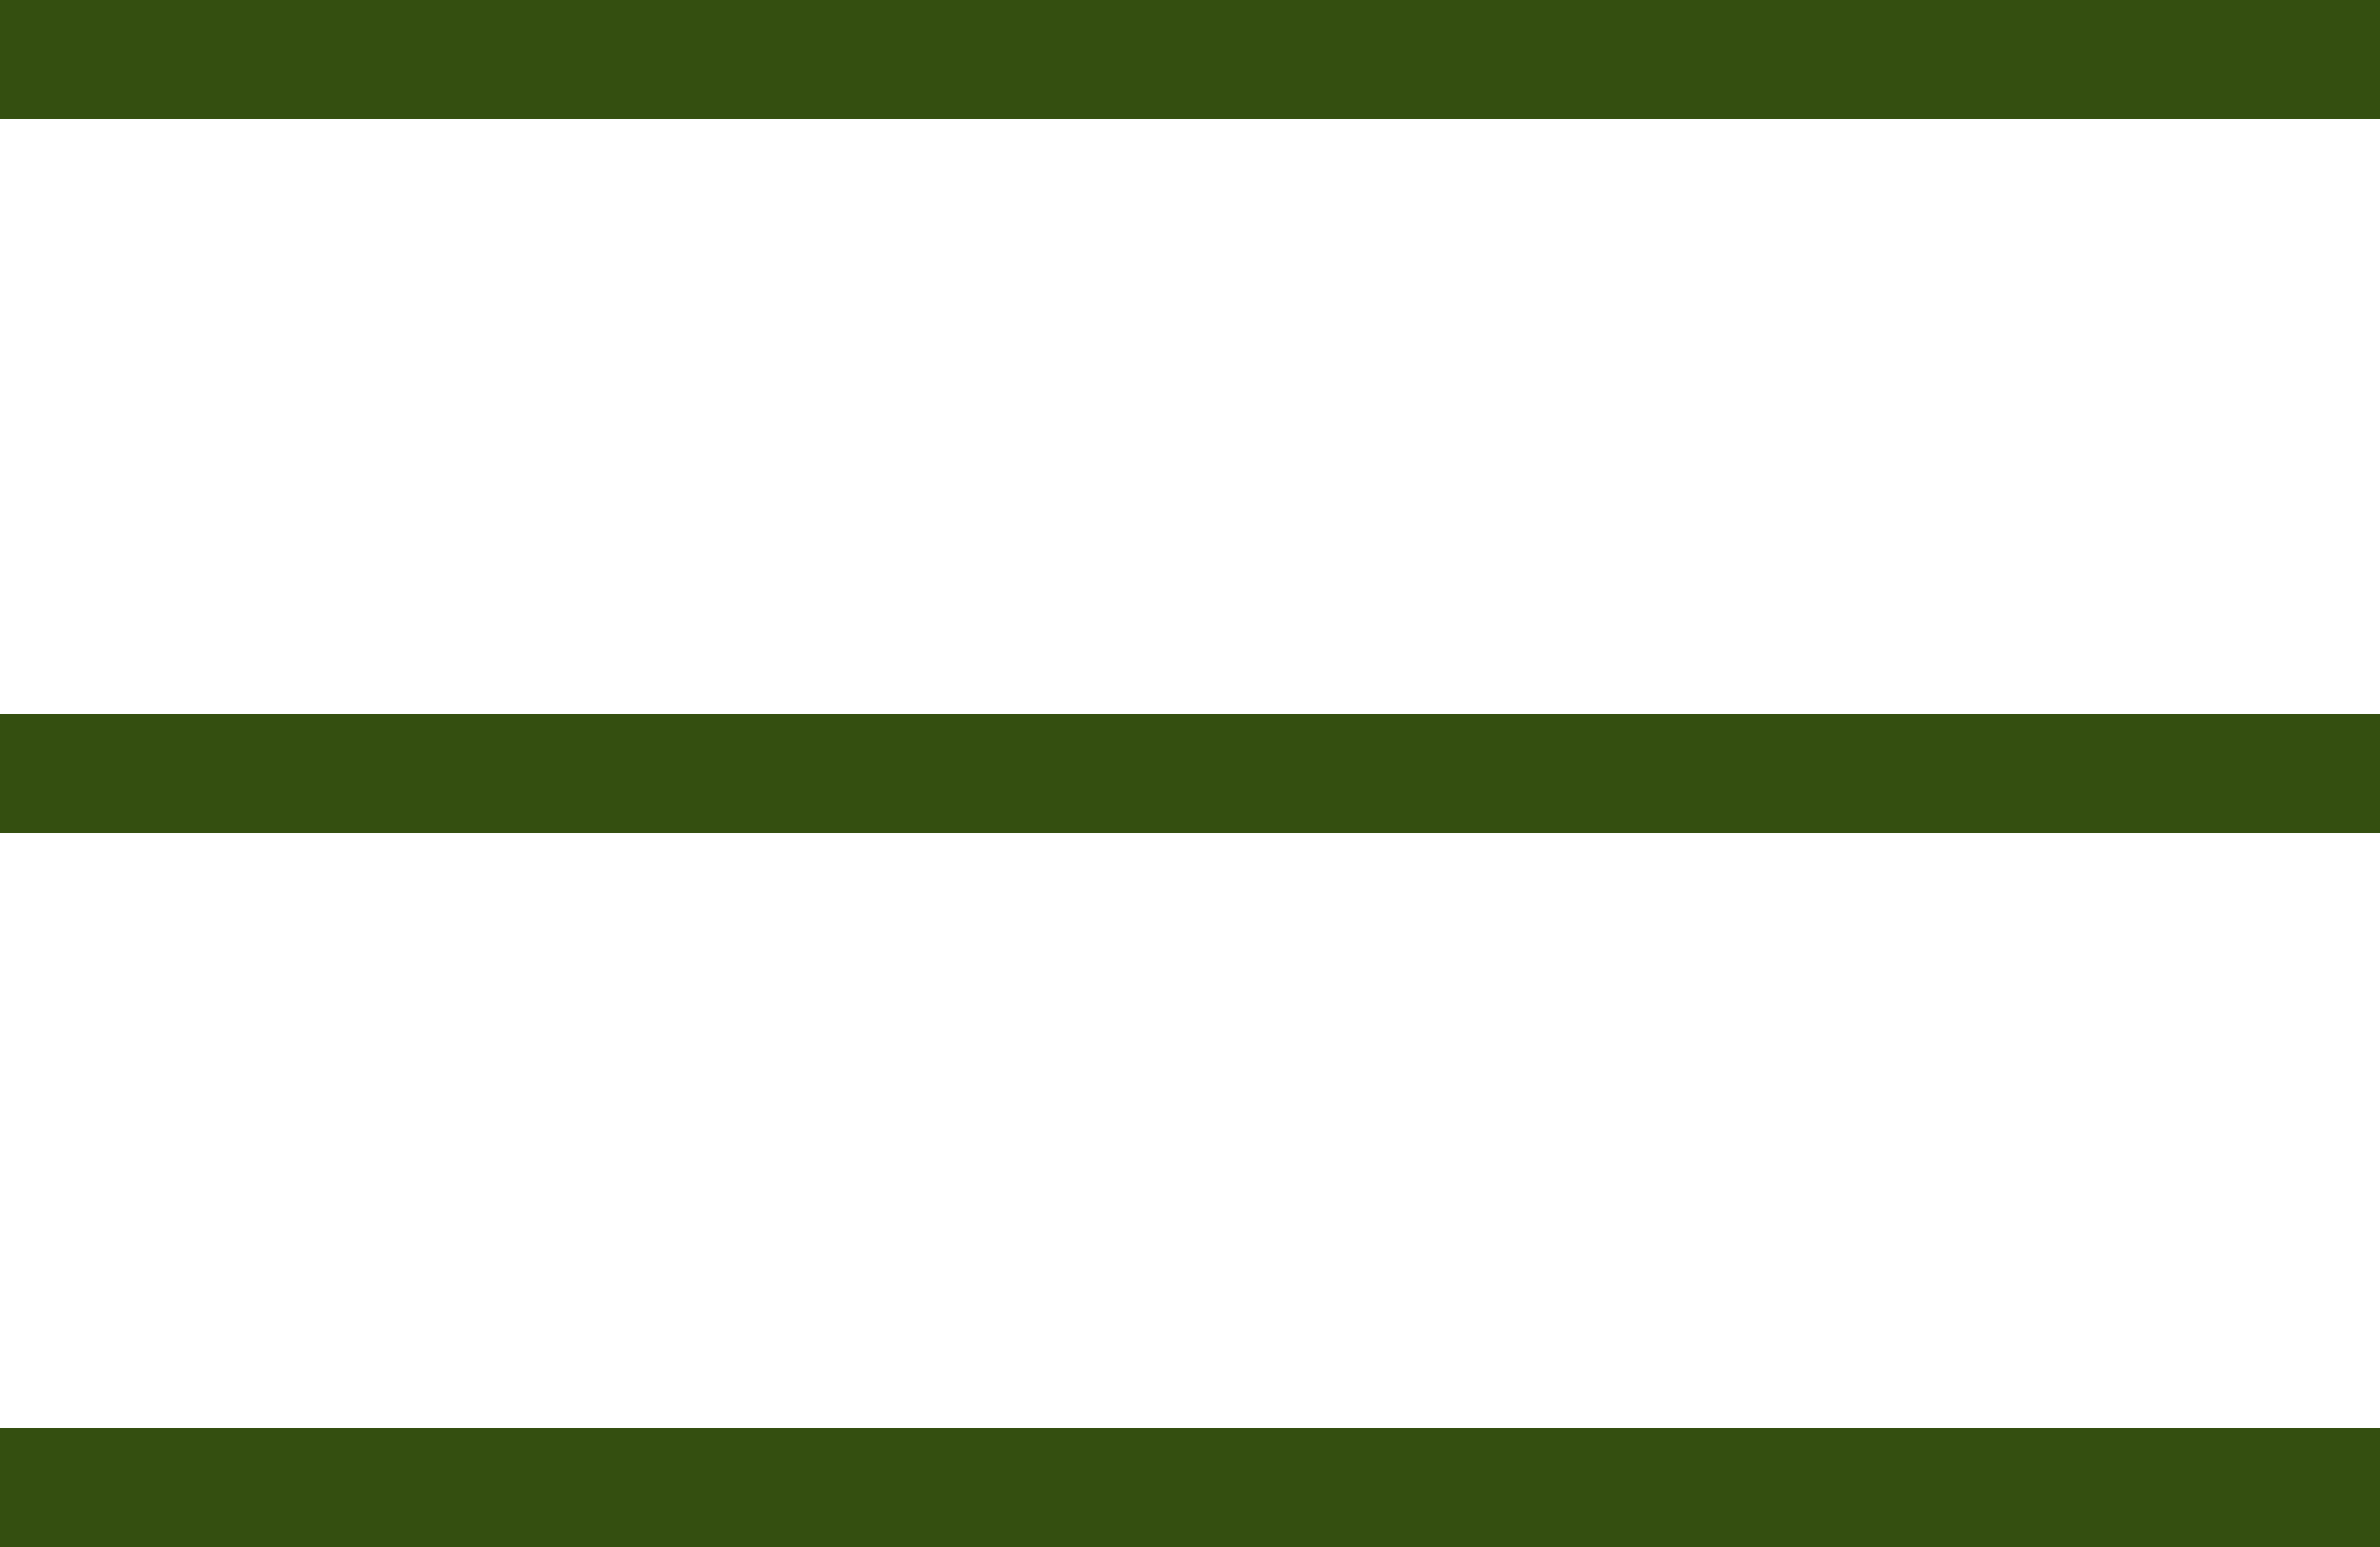
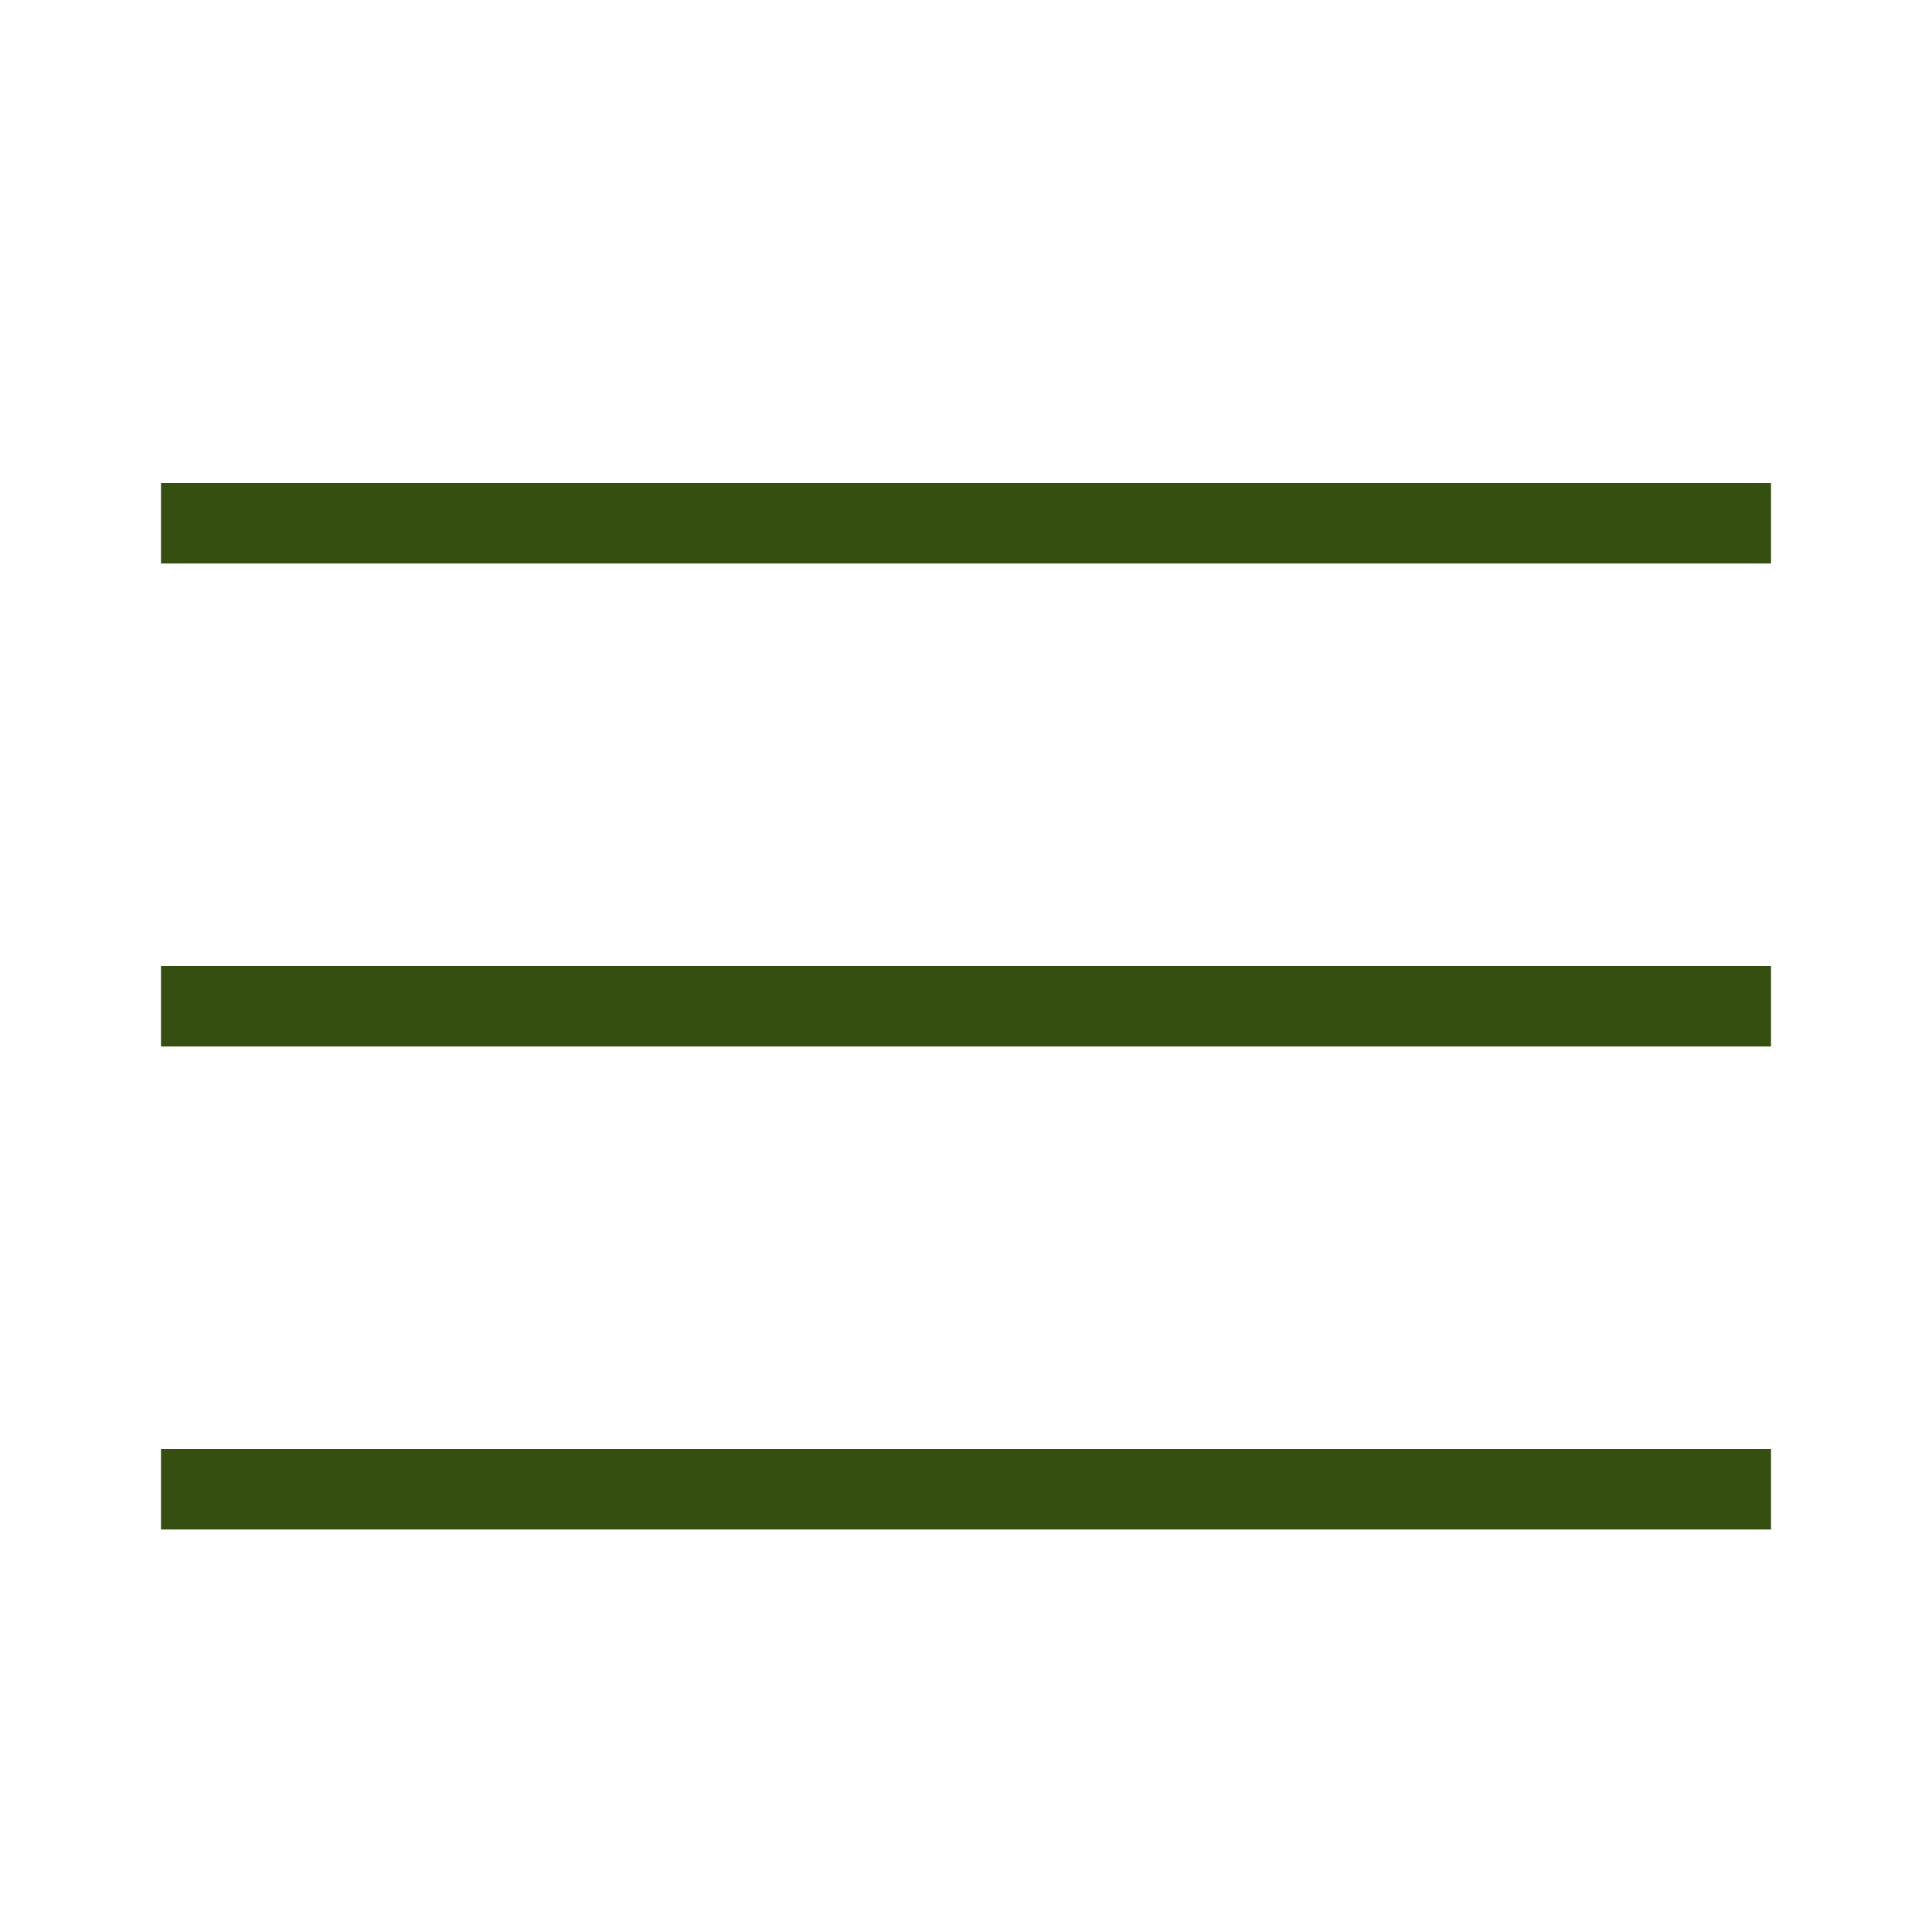
- <svg xmlns="http://www.w3.org/2000/svg" width="20" height="13" viewBox="0 0 20 13" fill="none">
-   <rect width="20" height="1" fill="#344F10" />
-   <rect y="6" width="20" height="1" fill="#344F10" />
-   <rect y="12" width="20" height="1" fill="#344F10" />
+ <svg xmlns="http://www.w3.org/2000/svg" width="24" height="24" viewBox="0 0 24 24" fill="none">
+   <rect x="2" y="6" width="20" height="1" fill="#344F10" />
+   <rect x="2" y="12" width="20" height="1" fill="#344F10" />
+   <rect x="2" y="18" width="20" height="1" fill="#344F10" />
</svg>
